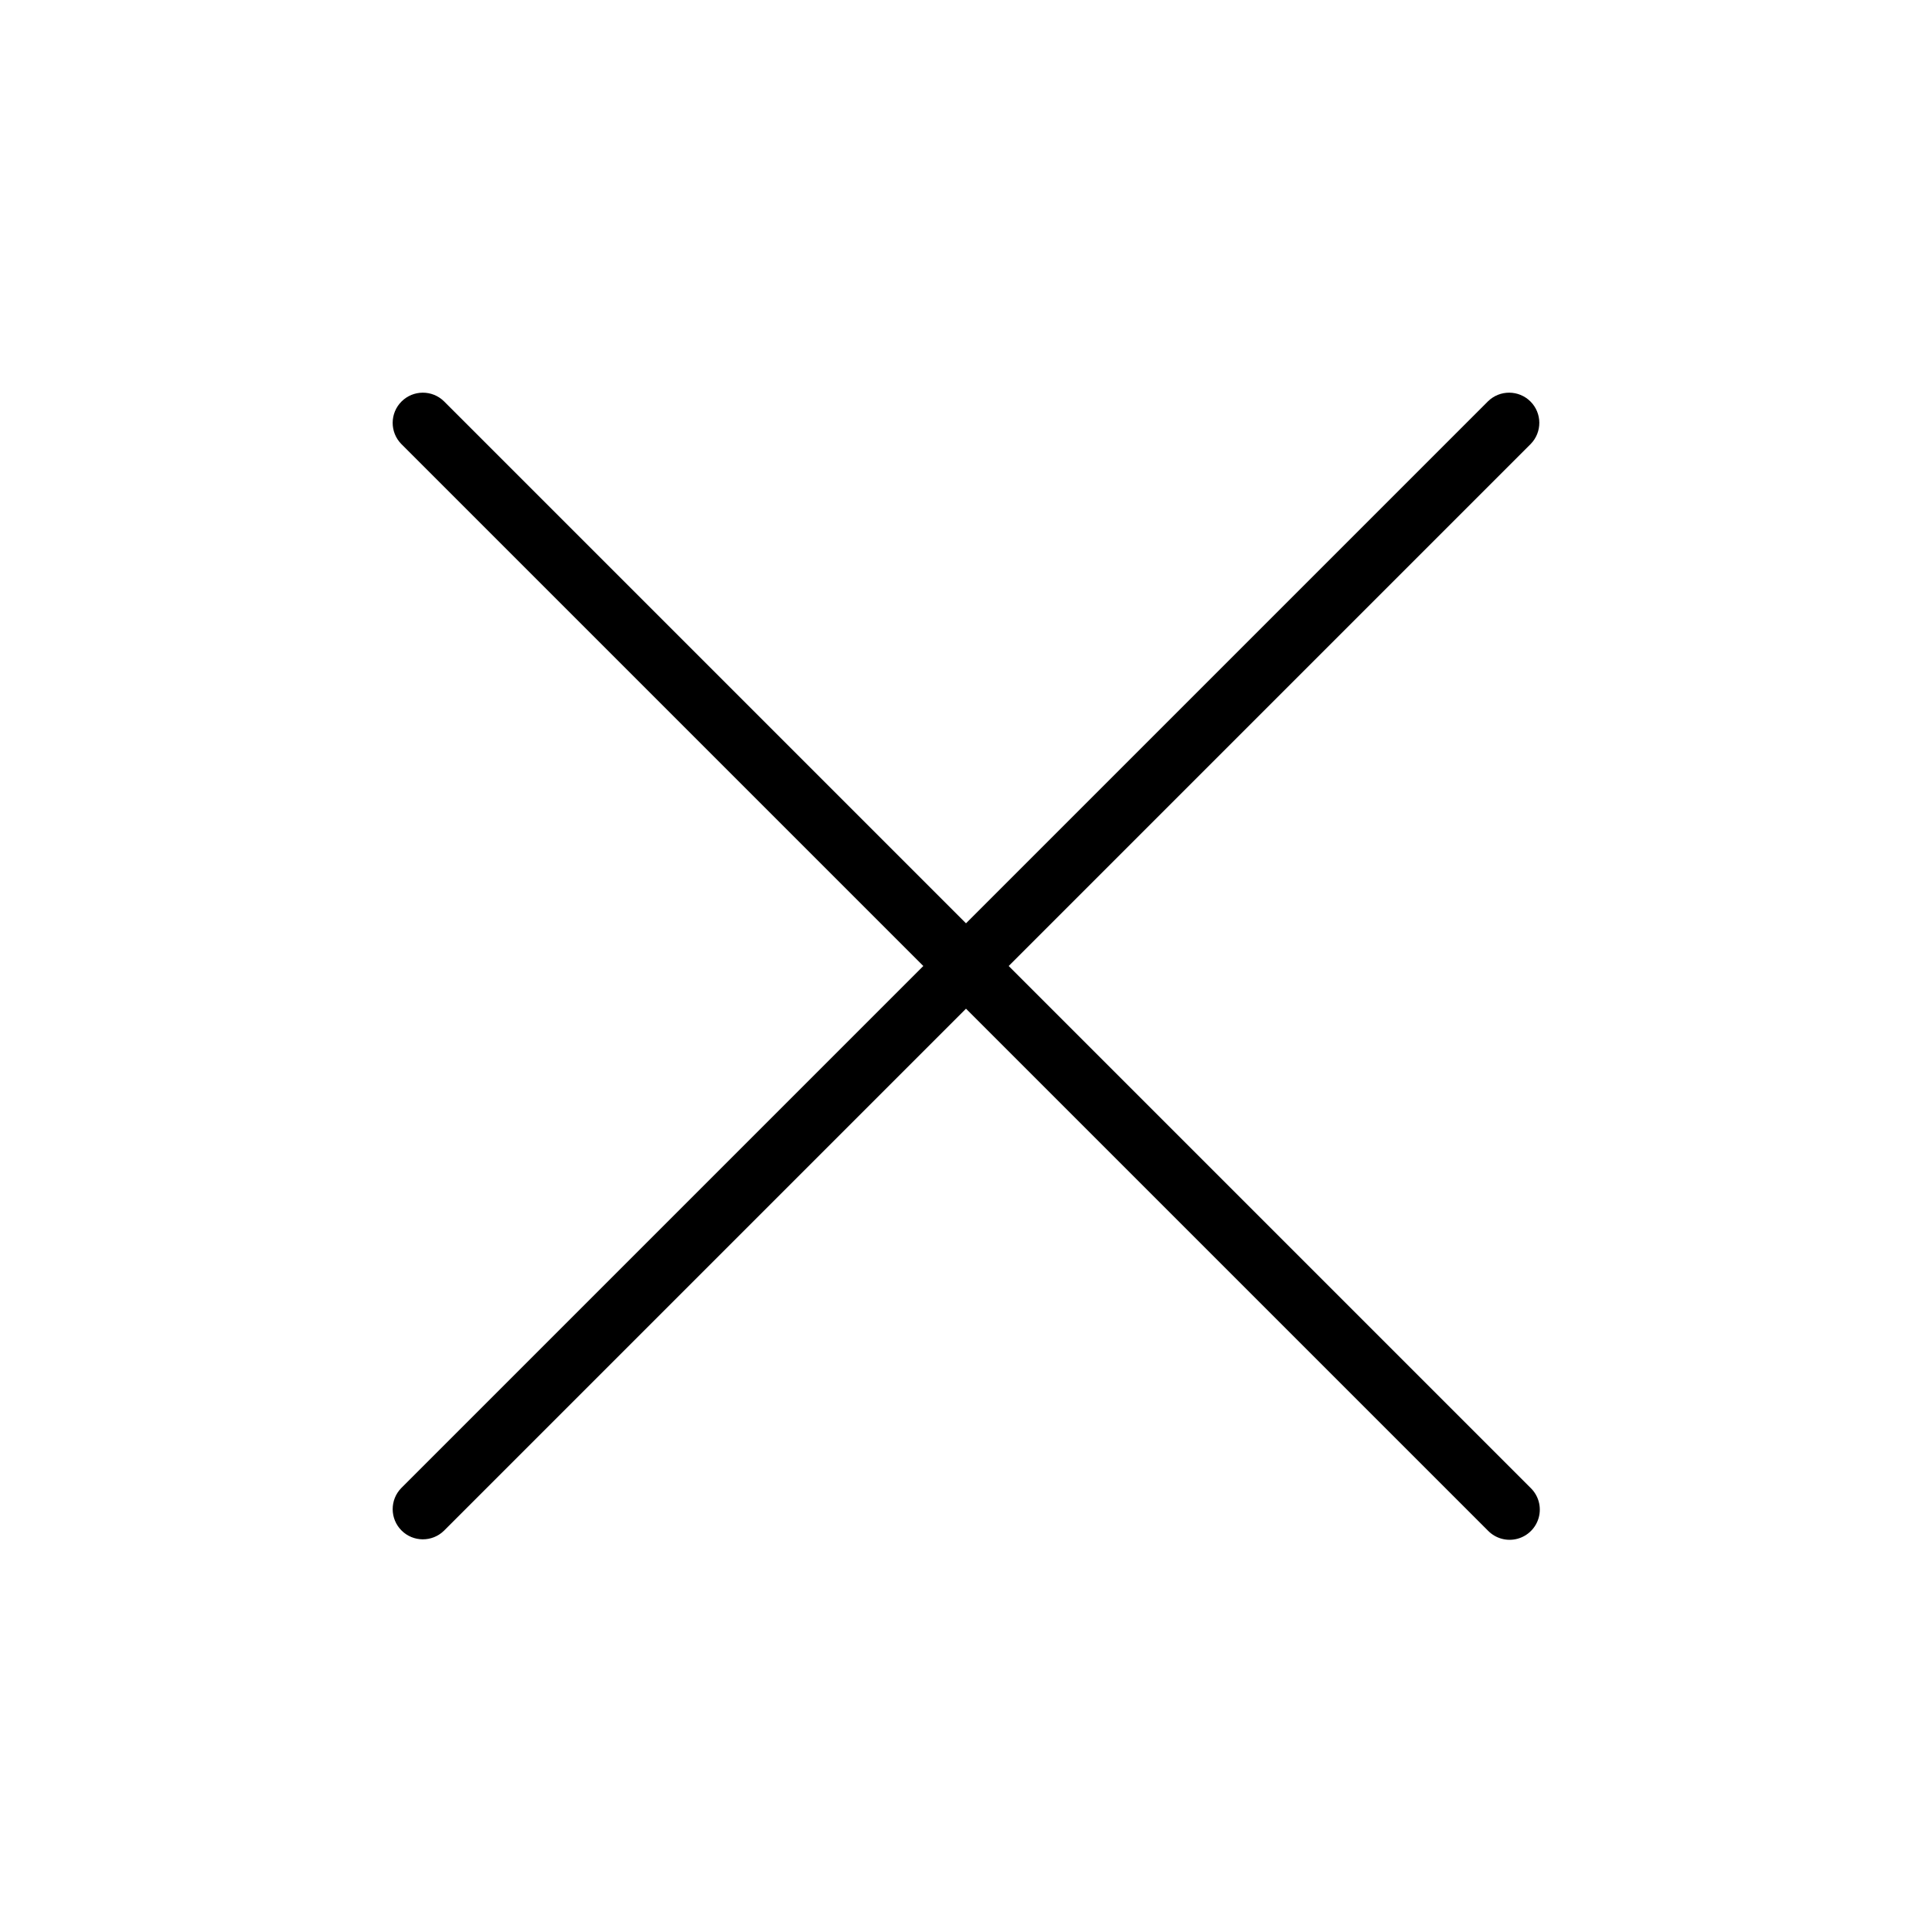
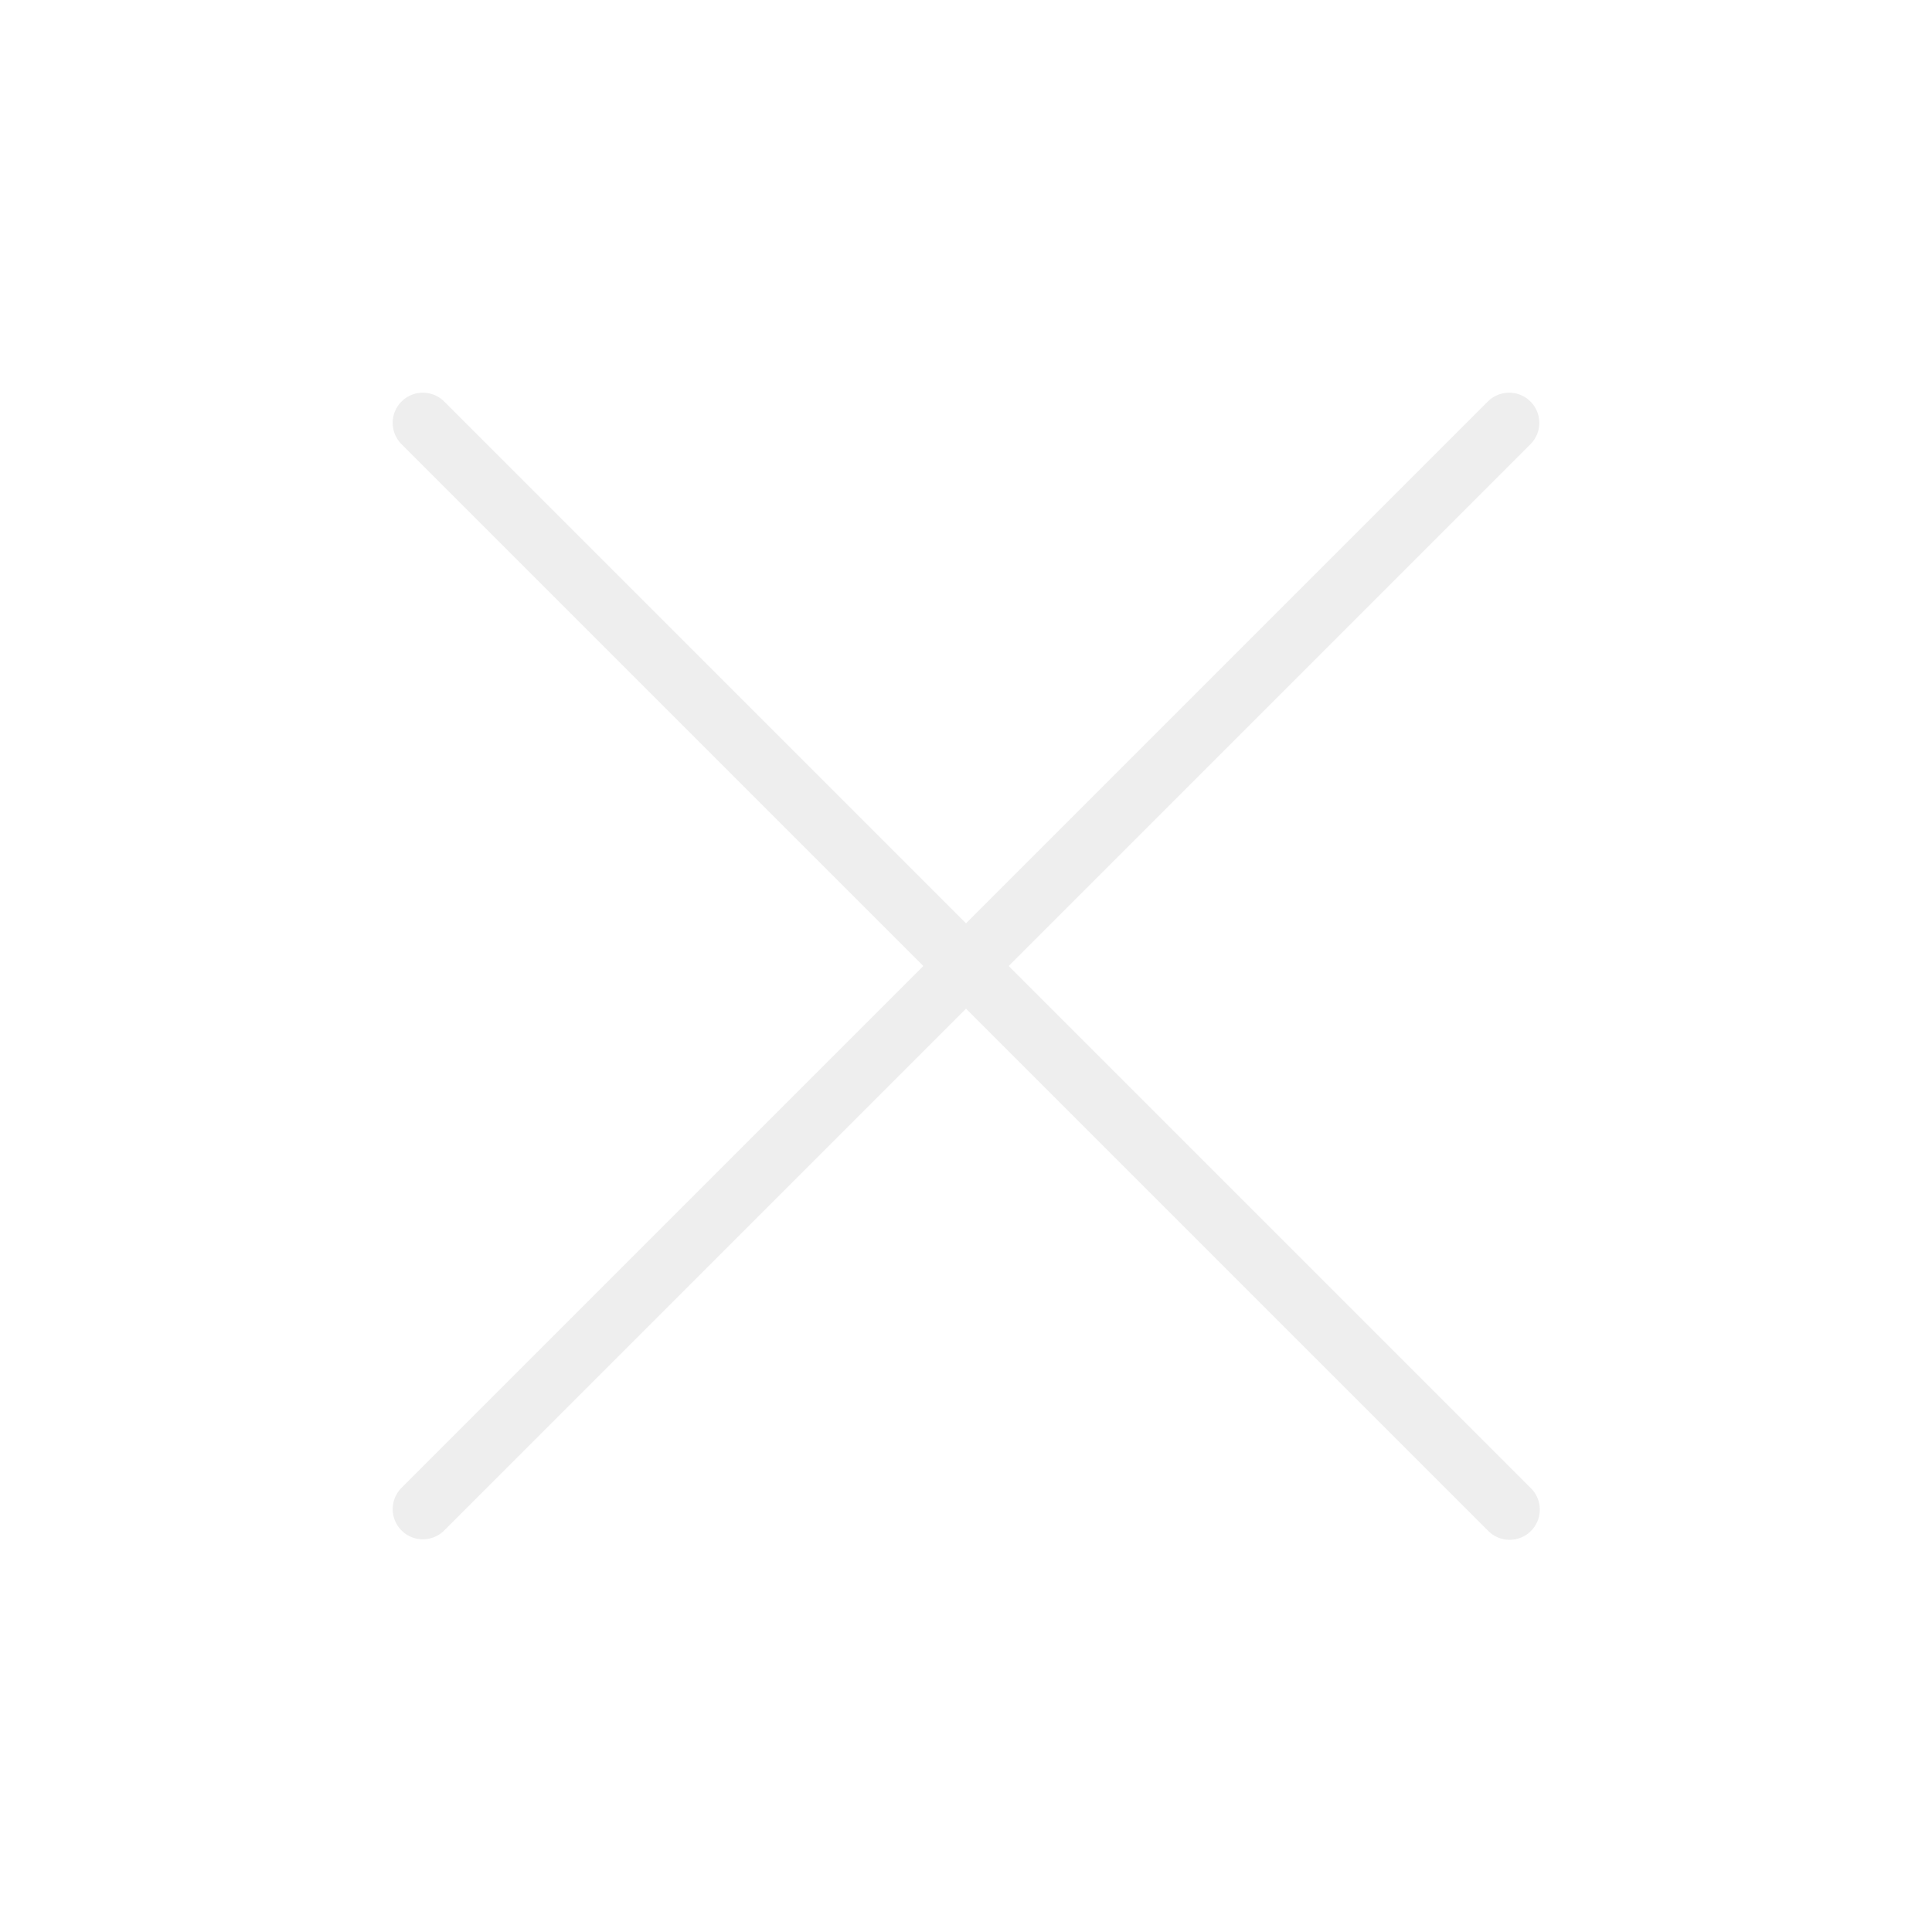
- <svg xmlns="http://www.w3.org/2000/svg" fill="#000000" width="25px" height="25px" viewBox="0 0 256 256" id="Flat">
+ <svg xmlns="http://www.w3.org/2000/svg" fill="#eeeeee" width="25px" height="25px" viewBox="0 0 256 256" id="Flat">
  <path d="M202.829,197.172a4,4,0,1,1-5.657,5.656L128,133.657,58.829,202.828a4,4,0,0,1-5.657-5.656L122.343,128,53.171,58.828a4,4,0,0,1,5.657-5.656L128,122.343l69.171-69.171a4,4,0,0,1,5.657,5.656L133.657,128Z" />
</svg>
